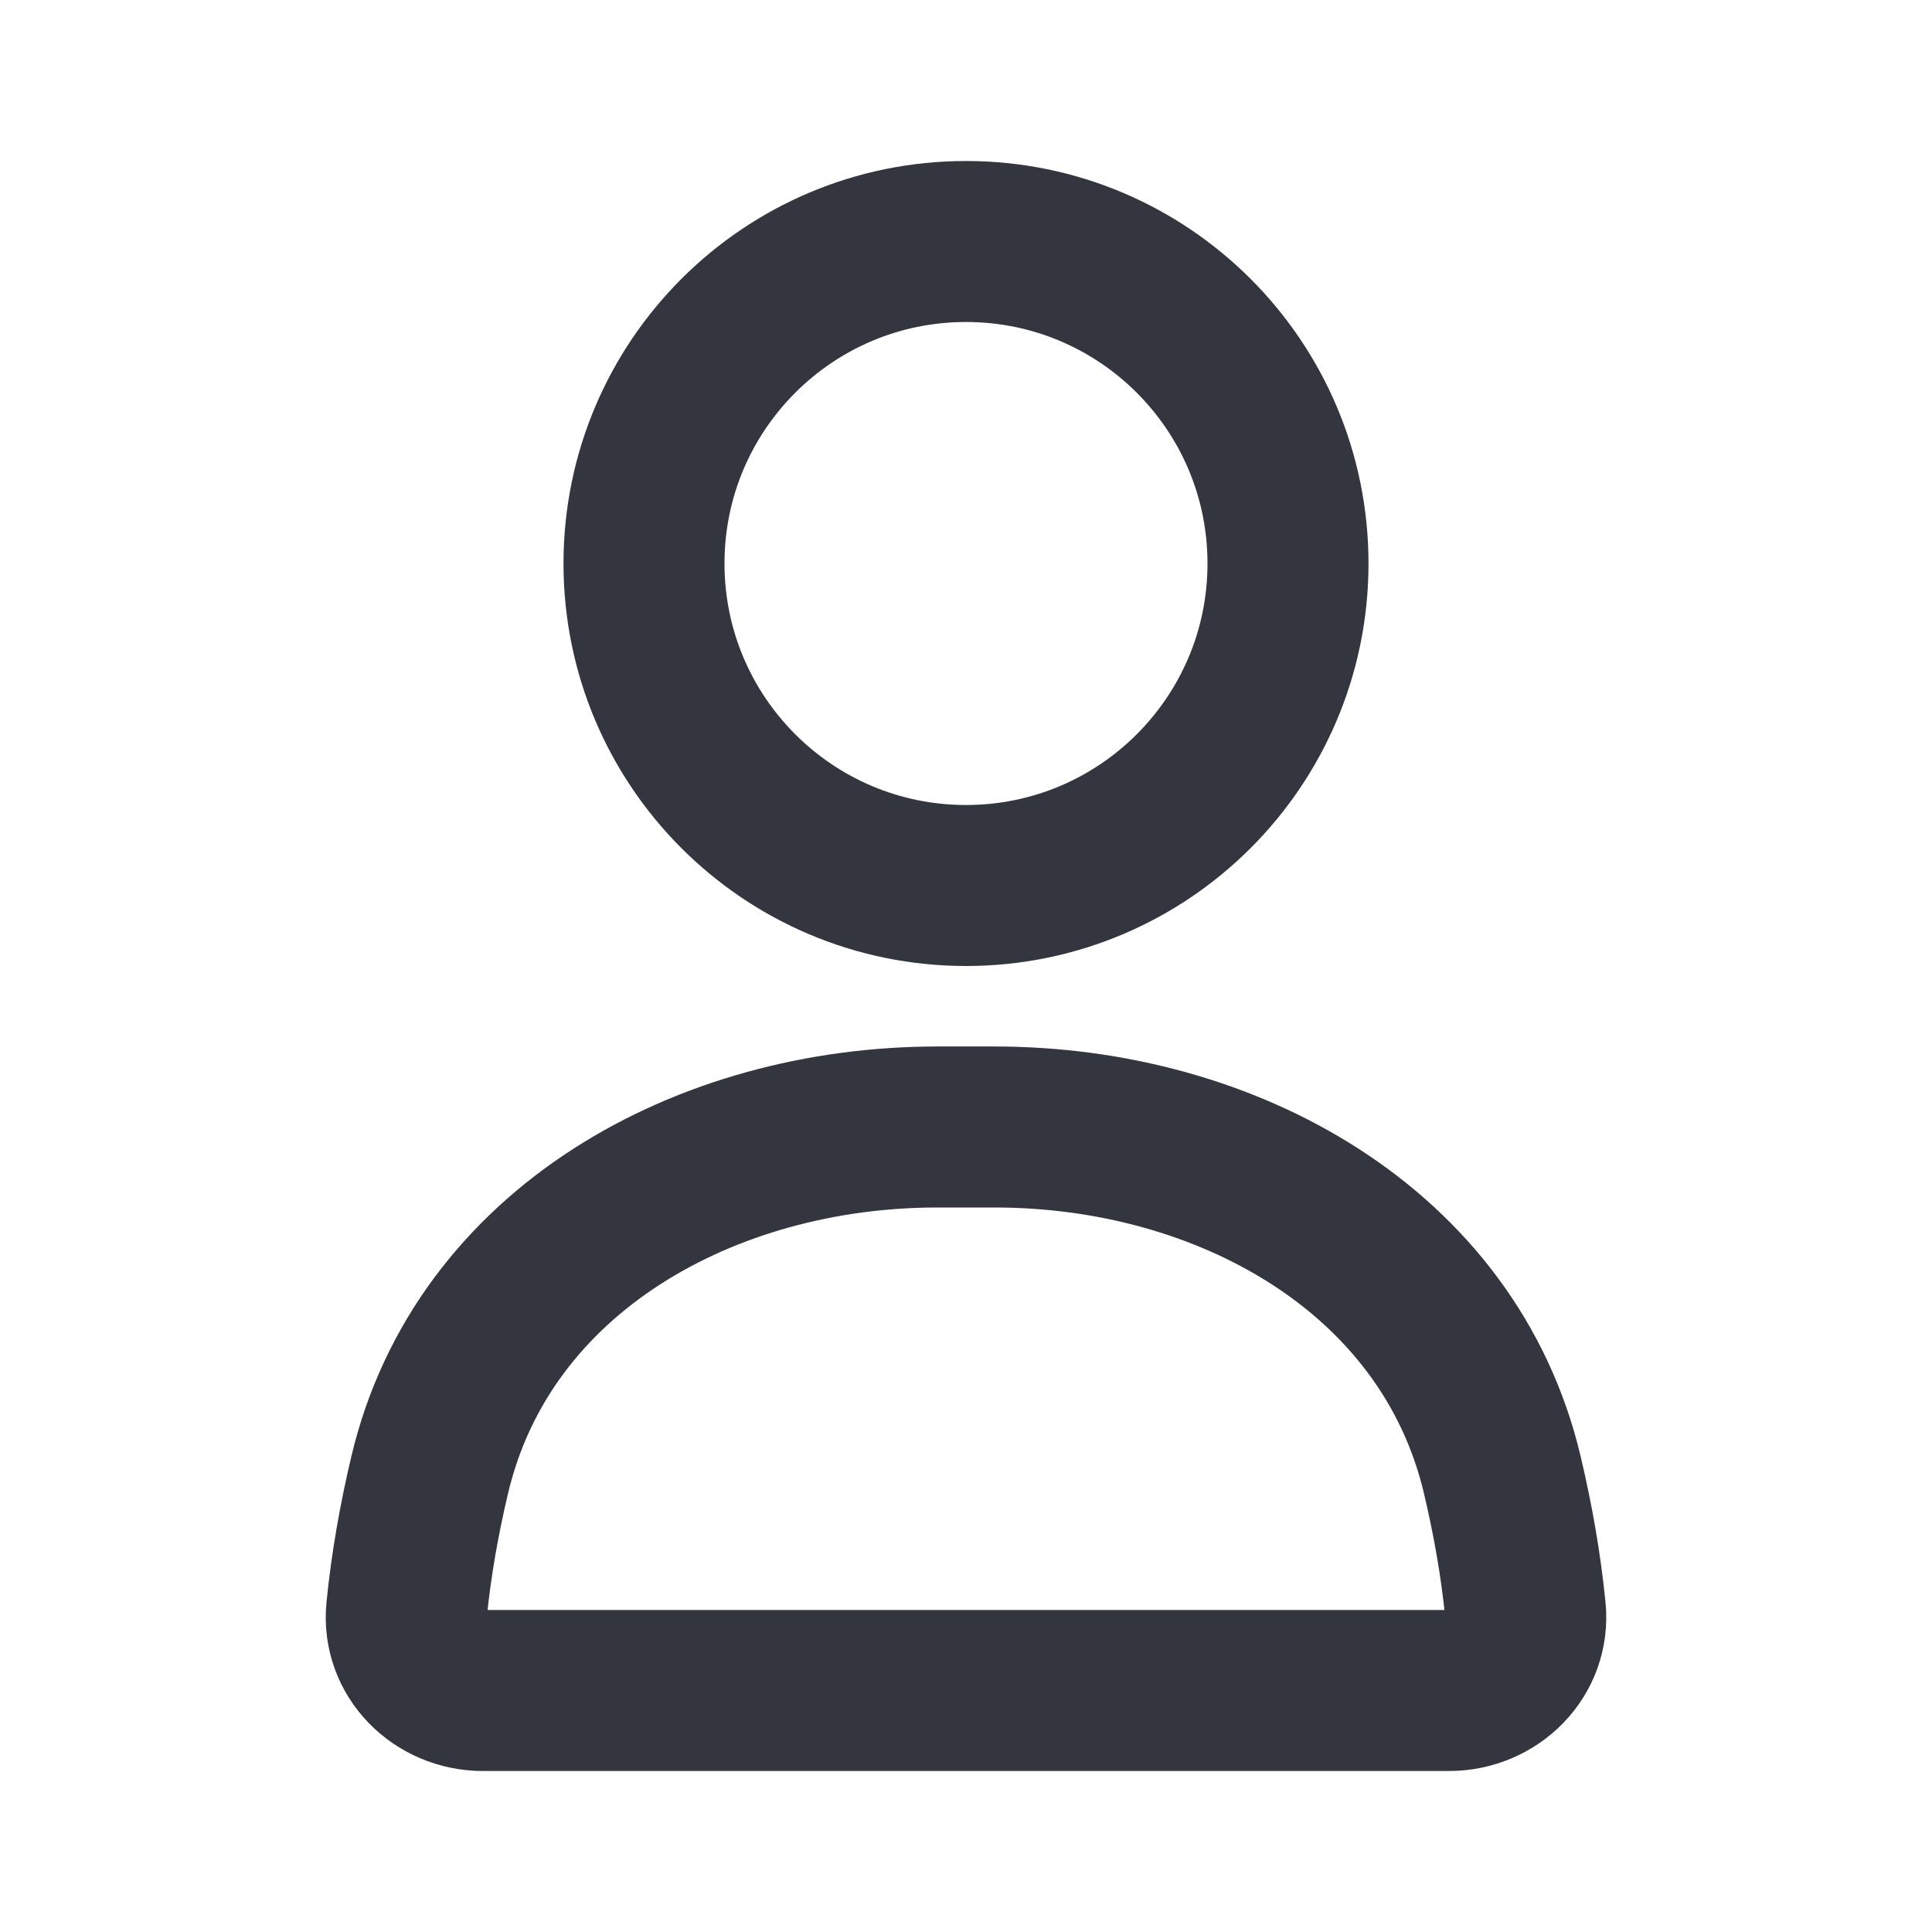
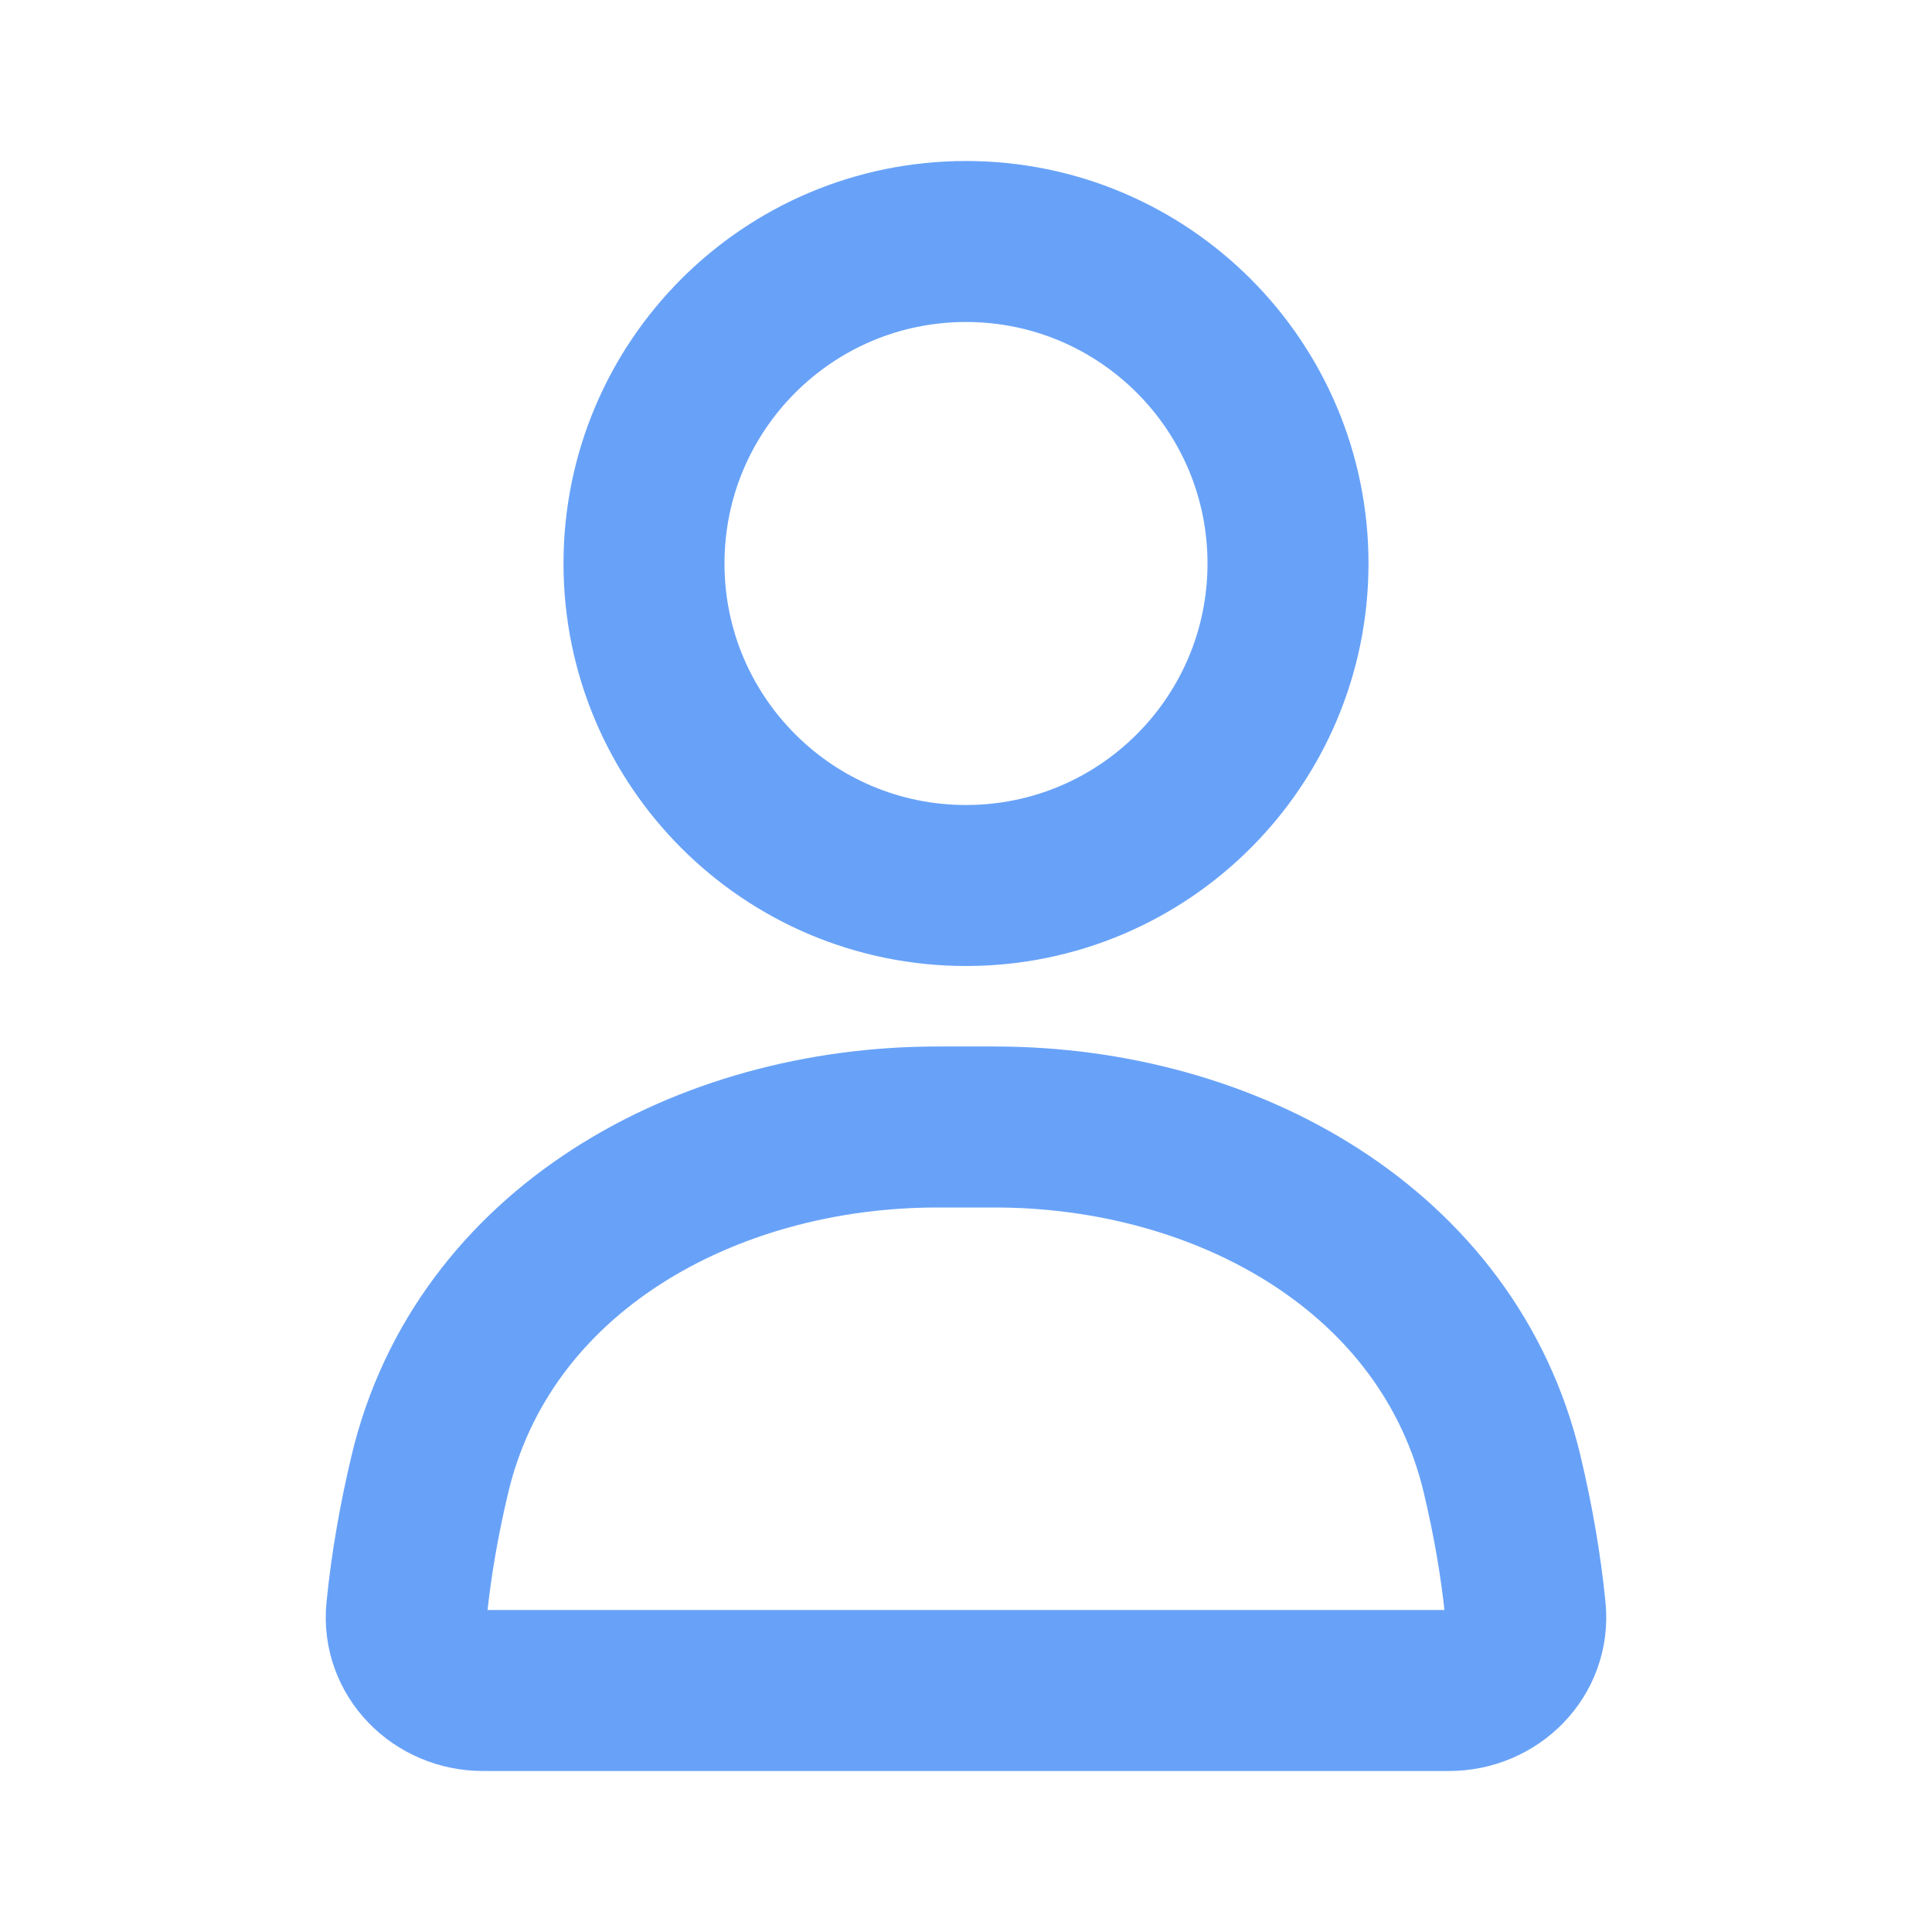
<svg xmlns="http://www.w3.org/2000/svg" width="24" height="24" viewBox="0 0 24 24" fill="none">
-   <circle cx="12" cy="7" r="4" stroke="#33363F" stroke-width="2" stroke-linecap="round" />
-   <path d="M5.338 18.321C5.999 15.527 8.772 14 11.643 14H12.357C15.228 14 18.001 15.527 18.662 18.321C18.79 18.861 18.892 19.427 18.949 20.002C19.004 20.551 18.552 21 18 21H6C5.448 21 4.996 20.551 5.051 20.002C5.108 19.427 5.21 18.861 5.338 18.321Z" stroke="#33363F" stroke-width="2" stroke-linecap="round" />
+   <circle cx="12" cy="7" r="4" stroke="#68A2F8" stroke-width="2" stroke-linecap="round" />
+   <path d="M5.338 18.321C5.999 15.527 8.772 14 11.643 14H12.357C15.228 14 18.001 15.527 18.662 18.321C18.79 18.861 18.892 19.427 18.949 20.002C19.004 20.551 18.552 21 18 21H6C5.448 21 4.996 20.551 5.051 20.002C5.108 19.427 5.21 18.861 5.338 18.321Z" stroke="#68A2F8" stroke-width="2" stroke-linecap="round" />
</svg>
